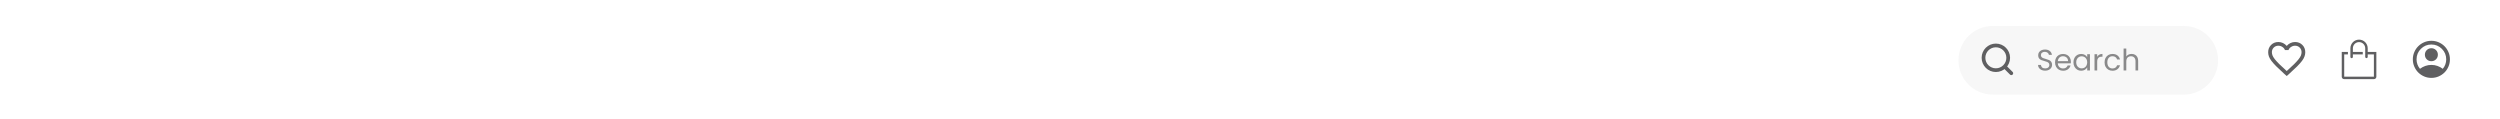
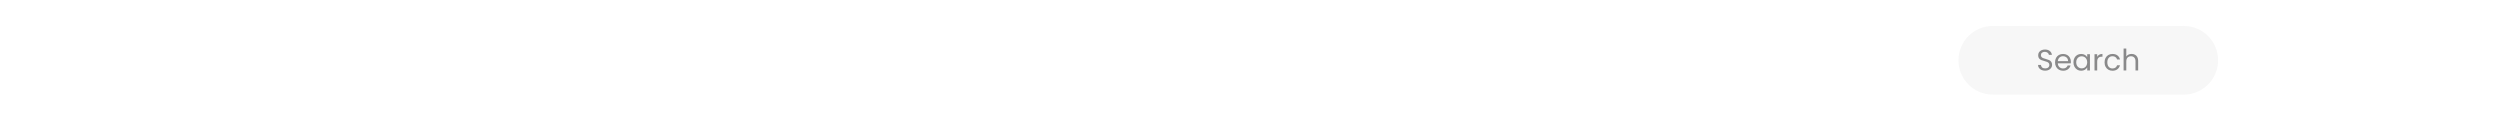
<svg xmlns="http://www.w3.org/2000/svg" width="1348" height="64" viewBox="0 0 1348 64" fill="none">
  <path d="M1102.77 38.112C1102.03 38.112 1101.37 37.984 1100.78 37.728C1100.21 37.461 1099.75 37.099 1099.42 36.64C1099.09 36.171 1098.92 35.632 1098.91 35.024H1100.46C1100.52 35.547 1100.73 35.989 1101.1 36.352C1101.49 36.704 1102.04 36.88 1102.77 36.88C1103.46 36.88 1104.01 36.709 1104.4 36.368C1104.81 36.016 1105.01 35.568 1105.01 35.024C1105.01 34.597 1104.89 34.251 1104.66 33.984C1104.42 33.717 1104.13 33.515 1103.78 33.376C1103.42 33.237 1102.95 33.088 1102.35 32.928C1101.62 32.736 1101.02 32.544 1100.58 32.352C1100.14 32.16 1099.76 31.861 1099.44 31.456C1099.13 31.04 1098.98 30.485 1098.98 29.792C1098.98 29.184 1099.13 28.645 1099.44 28.176C1099.75 27.707 1100.18 27.344 1100.74 27.088C1101.3 26.832 1101.95 26.704 1102.67 26.704C1103.72 26.704 1104.57 26.965 1105.23 27.488C1105.9 28.011 1106.28 28.704 1106.37 29.568H1104.77C1104.71 29.141 1104.49 28.768 1104.1 28.448C1103.7 28.117 1103.18 27.952 1102.53 27.952C1101.92 27.952 1101.42 28.112 1101.04 28.432C1100.66 28.741 1100.46 29.179 1100.46 29.744C1100.46 30.149 1100.58 30.48 1100.8 30.736C1101.03 30.992 1101.32 31.189 1101.65 31.328C1101.99 31.456 1102.46 31.605 1103.07 31.776C1103.81 31.979 1104.4 32.181 1104.85 32.384C1105.3 32.576 1105.68 32.88 1106 33.296C1106.32 33.701 1106.48 34.256 1106.48 34.96C1106.48 35.504 1106.34 36.016 1106.05 36.496C1105.76 36.976 1105.33 37.365 1104.77 37.664C1104.2 37.963 1103.54 38.112 1102.77 38.112ZM1116.62 33.28C1116.62 33.557 1116.61 33.851 1116.57 34.16H1109.57C1109.62 35.024 1109.91 35.701 1110.45 36.192C1110.99 36.672 1111.65 36.912 1112.41 36.912C1113.04 36.912 1113.57 36.768 1113.98 36.48C1114.41 36.181 1114.71 35.787 1114.88 35.296H1116.45C1116.21 36.139 1115.74 36.827 1115.04 37.36C1114.33 37.883 1113.46 38.144 1112.41 38.144C1111.58 38.144 1110.84 37.957 1110.17 37.584C1109.52 37.211 1109.01 36.683 1108.64 36C1108.27 35.307 1108.08 34.507 1108.08 33.6C1108.08 32.693 1108.26 31.899 1108.62 31.216C1108.99 30.533 1109.49 30.011 1110.14 29.648C1110.8 29.275 1111.56 29.088 1112.41 29.088C1113.25 29.088 1113.98 29.269 1114.62 29.632C1115.26 29.995 1115.75 30.496 1116.09 31.136C1116.45 31.765 1116.62 32.48 1116.62 33.28ZM1115.12 32.976C1115.12 32.421 1115 31.947 1114.75 31.552C1114.51 31.147 1114.17 30.843 1113.74 30.64C1113.33 30.427 1112.86 30.32 1112.35 30.32C1111.61 30.32 1110.99 30.555 1110.46 31.024C1109.95 31.493 1109.66 32.144 1109.58 32.976H1115.12ZM1118 33.584C1118 32.688 1118.18 31.904 1118.54 31.232C1118.91 30.549 1119.4 30.021 1120.03 29.648C1120.67 29.275 1121.38 29.088 1122.16 29.088C1122.93 29.088 1123.6 29.253 1124.16 29.584C1124.73 29.915 1125.15 30.331 1125.42 30.832V29.232H1126.9V38H1125.42V36.368C1125.14 36.88 1124.7 37.307 1124.13 37.648C1123.56 37.979 1122.9 38.144 1122.14 38.144C1121.37 38.144 1120.66 37.952 1120.03 37.568C1119.4 37.184 1118.91 36.645 1118.54 35.952C1118.18 35.259 1118 34.469 1118 33.584ZM1125.42 33.6C1125.42 32.939 1125.29 32.363 1125.02 31.872C1124.76 31.381 1124.4 31.008 1123.94 30.752C1123.49 30.485 1122.99 30.352 1122.45 30.352C1121.9 30.352 1121.41 30.48 1120.96 30.736C1120.51 30.992 1120.16 31.365 1119.89 31.856C1119.62 32.347 1119.49 32.923 1119.49 33.584C1119.49 34.256 1119.62 34.843 1119.89 35.344C1120.16 35.835 1120.51 36.213 1120.96 36.48C1121.41 36.736 1121.9 36.864 1122.45 36.864C1122.99 36.864 1123.49 36.736 1123.94 36.48C1124.4 36.213 1124.76 35.835 1125.02 35.344C1125.29 34.843 1125.42 34.261 1125.42 33.6ZM1130.81 30.656C1131.07 30.155 1131.43 29.765 1131.9 29.488C1132.38 29.211 1132.96 29.072 1133.65 29.072V30.576H1133.26C1131.63 30.576 1130.81 31.461 1130.81 33.232V38H1129.36V29.232H1130.81V30.656ZM1134.78 33.6C1134.78 32.693 1134.96 31.904 1135.33 31.232C1135.69 30.549 1136.19 30.021 1136.83 29.648C1137.48 29.275 1138.22 29.088 1139.05 29.088C1140.13 29.088 1141.02 29.349 1141.71 29.872C1142.41 30.395 1142.88 31.12 1143.1 32.048H1141.53C1141.38 31.515 1141.09 31.093 1140.65 30.784C1140.23 30.475 1139.69 30.32 1139.05 30.32C1138.22 30.32 1137.55 30.608 1137.04 31.184C1136.53 31.749 1136.27 32.555 1136.27 33.6C1136.27 34.656 1136.53 35.472 1137.04 36.048C1137.55 36.624 1138.22 36.912 1139.05 36.912C1139.69 36.912 1140.23 36.763 1140.65 36.464C1141.08 36.165 1141.37 35.739 1141.53 35.184H1143.1C1142.87 36.08 1142.4 36.8 1141.69 37.344C1140.99 37.877 1140.11 38.144 1139.05 38.144C1138.22 38.144 1137.48 37.957 1136.83 37.584C1136.19 37.211 1135.69 36.683 1135.33 36C1134.96 35.317 1134.78 34.517 1134.78 33.6ZM1149.4 29.072C1150.06 29.072 1150.66 29.216 1151.19 29.504C1151.72 29.781 1152.14 30.203 1152.44 30.768C1152.75 31.333 1152.9 32.021 1152.9 32.832V38H1151.46V33.04C1151.46 32.165 1151.24 31.499 1150.8 31.04C1150.37 30.571 1149.77 30.336 1149.01 30.336C1148.24 30.336 1147.63 30.576 1147.17 31.056C1146.72 31.536 1146.5 32.235 1146.5 33.152V38H1145.04V26.16H1146.5V30.48C1146.79 30.032 1147.18 29.685 1147.68 29.44C1148.2 29.195 1148.77 29.072 1149.4 29.072Z" fill="#767677" />
  <rect x="1056" y="14" width="140" height="37" rx="18.5" fill="#D9D9D9" fill-opacity="0.2" />
-   <path d="M1084.5 39.5L1080.88 35.875M1082.83 31.167C1082.83 34.849 1079.85 37.833 1076.17 37.833C1072.48 37.833 1069.5 34.849 1069.5 31.167C1069.5 27.485 1072.48 24.5 1076.17 24.5C1079.85 24.5 1082.83 27.485 1082.83 31.167Z" stroke="#5F5F61" stroke-width="2" stroke-linecap="round" stroke-linejoin="round" />
-   <path d="M1233 41L1231.55 39.7C1229.87 38.183 1228.48 36.875 1227.38 35.775C1226.28 34.675 1225.4 33.692 1224.75 32.825C1224.1 31.942 1223.64 31.133 1223.38 30.4C1223.12 29.667 1223 28.917 1223 28.15C1223 26.583 1223.53 25.275 1224.58 24.225C1225.63 23.175 1226.93 22.65 1228.5 22.65C1229.37 22.65 1230.19 22.833 1230.98 23.2C1231.76 23.567 1232.43 24.083 1233 24.75C1233.57 24.083 1234.24 23.567 1235.03 23.2C1235.81 22.833 1236.63 22.65 1237.5 22.65C1239.07 22.65 1240.38 23.175 1241.43 24.225C1242.48 25.275 1243 26.583 1243 28.15C1243 28.917 1242.87 29.667 1242.6 30.4C1242.35 31.133 1241.9 31.942 1241.25 32.825C1240.6 33.692 1239.73 34.675 1238.63 35.775C1237.53 36.875 1236.13 38.183 1234.45 39.7L1233 41ZM1233 38.3C1234.6 36.867 1235.92 35.642 1236.95 34.625C1237.98 33.592 1238.8 32.7 1239.4 31.95C1240 31.183 1240.42 30.508 1240.65 29.925C1240.88 29.325 1241 28.733 1241 28.15C1241 27.15 1240.67 26.317 1240 25.65C1239.33 24.983 1238.5 24.65 1237.5 24.65C1236.72 24.65 1235.99 24.875 1235.33 25.325C1234.66 25.758 1234.2 26.317 1233.95 27H1232.05C1231.8 26.317 1231.34 25.758 1230.68 25.325C1230.01 24.875 1229.28 24.65 1228.5 24.65C1227.5 24.65 1226.67 24.983 1226 25.65C1225.33 26.317 1225 27.15 1225 28.15C1225 28.733 1225.12 29.325 1225.35 29.925C1225.58 30.508 1226 31.183 1226.6 31.95C1227.2 32.7 1228.02 33.592 1229.05 34.625C1230.08 35.642 1231.4 36.867 1233 38.3Z" fill="#5F5F61" />
-   <path d="M1276.67 28V26.033C1276.67 25.421 1276.55 24.814 1276.31 24.247C1276.08 23.681 1275.73 23.167 1275.3 22.733C1274.87 22.3 1274.35 21.956 1273.79 21.722C1273.22 21.487 1272.61 21.367 1272 21.367C1271.39 21.367 1270.78 21.487 1270.21 21.722C1269.65 21.956 1269.13 22.3 1268.7 22.733C1268.27 23.167 1267.92 23.681 1267.69 24.247C1267.45 24.814 1267.33 25.421 1267.33 26.033V30.7C1267.33 30.877 1267.4 31.046 1267.53 31.171C1267.65 31.296 1267.82 31.367 1268 31.367C1268.18 31.367 1268.35 31.296 1268.47 31.171C1268.6 31.046 1268.67 30.877 1268.67 30.7V29.333H1274V28H1268.67V26.033C1268.67 25.149 1269.02 24.301 1269.64 23.676C1270.27 23.051 1271.12 22.7 1272 22.7C1272.88 22.7 1273.73 23.051 1274.36 23.676C1274.98 24.301 1275.33 25.149 1275.33 26.033V30.667C1275.33 30.843 1275.4 31.013 1275.53 31.138C1275.65 31.263 1275.82 31.333 1276 31.333C1276.18 31.333 1276.35 31.263 1276.47 31.138C1276.6 31.013 1276.67 30.843 1276.67 30.667V29.333H1280V41.333H1264V29.333H1266V28H1262.67V41.393C1262.67 41.731 1262.8 42.055 1263.04 42.294C1263.28 42.532 1263.6 42.667 1263.94 42.667H1280.06C1280.4 42.667 1280.72 42.532 1280.96 42.294C1281.2 42.055 1281.33 41.731 1281.33 41.393V28H1276.67Z" fill="#5F5F61" />
-   <path d="M1304.85 37.1C1305.7 36.45 1306.65 35.938 1307.7 35.562C1308.75 35.188 1309.85 35 1311 35C1312.15 35 1313.25 35.188 1314.3 35.562C1315.35 35.938 1316.3 36.45 1317.15 37.1C1317.73 36.417 1318.19 35.642 1318.51 34.775C1318.84 33.908 1319 32.983 1319 32C1319 29.783 1318.22 27.896 1316.66 26.337C1315.1 24.779 1313.22 24 1311 24C1308.78 24 1306.9 24.779 1305.34 26.337C1303.78 27.896 1303 29.783 1303 32C1303 32.983 1303.16 33.908 1303.49 34.775C1303.81 35.642 1304.27 36.417 1304.85 37.1ZM1311 33C1310.02 33 1309.19 32.663 1308.51 31.988C1307.84 31.312 1307.5 30.483 1307.5 29.5C1307.5 28.517 1307.84 27.688 1308.51 27.012C1309.19 26.337 1310.02 26 1311 26C1311.98 26 1312.81 26.337 1313.49 27.012C1314.16 27.688 1314.5 28.517 1314.5 29.5C1314.5 30.483 1314.16 31.312 1313.49 31.988C1312.81 32.663 1311.98 33 1311 33ZM1311 42C1309.62 42 1308.32 41.737 1307.1 41.212C1305.88 40.688 1304.83 39.975 1303.92 39.075C1303.02 38.175 1302.31 37.117 1301.79 35.9C1301.26 34.683 1301 33.383 1301 32C1301 30.617 1301.26 29.317 1301.79 28.1C1302.31 26.883 1303.02 25.825 1303.92 24.925C1304.83 24.025 1305.88 23.312 1307.1 22.788C1308.32 22.262 1309.62 22 1311 22C1312.38 22 1313.68 22.262 1314.9 22.788C1316.12 23.312 1317.18 24.025 1318.08 24.925C1318.98 25.825 1319.69 26.883 1320.21 28.1C1320.74 29.317 1321 30.617 1321 32C1321 33.383 1320.74 34.683 1320.21 35.9C1319.69 37.117 1318.98 38.175 1318.08 39.075C1317.18 39.975 1316.12 40.688 1314.9 41.212C1313.68 41.737 1312.38 42 1311 42Z" fill="#5F5F61" />
</svg>
